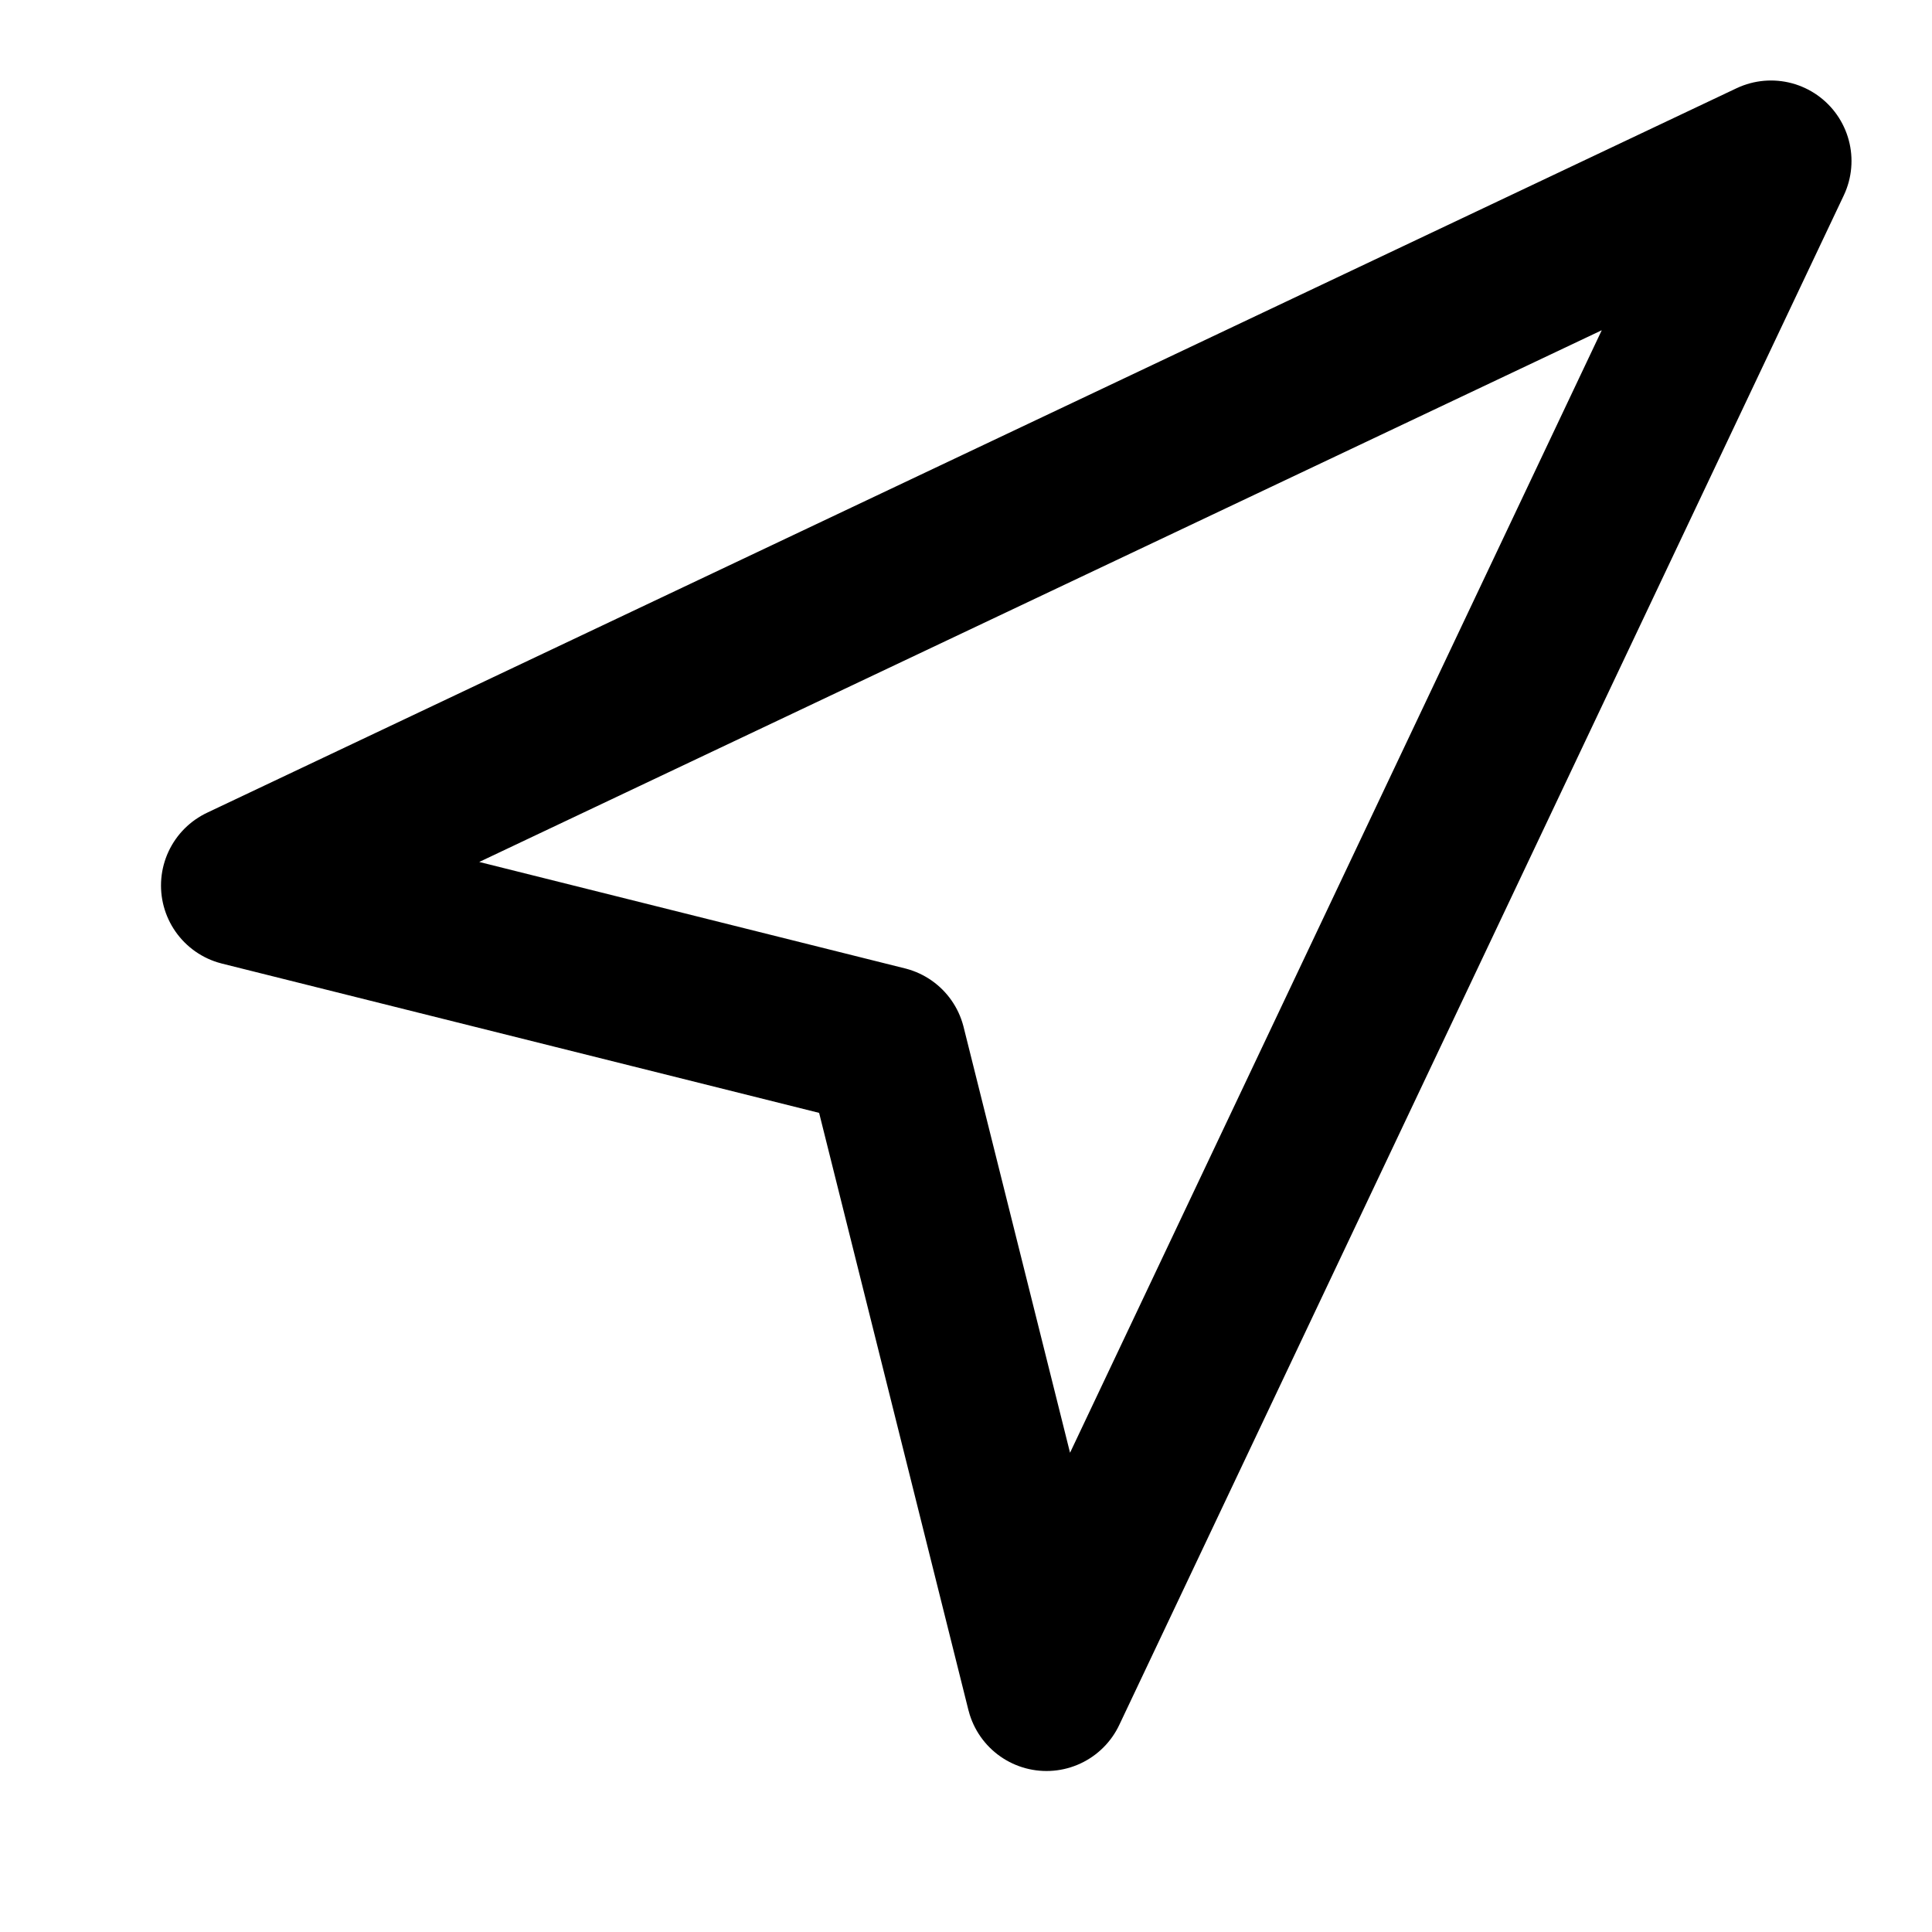
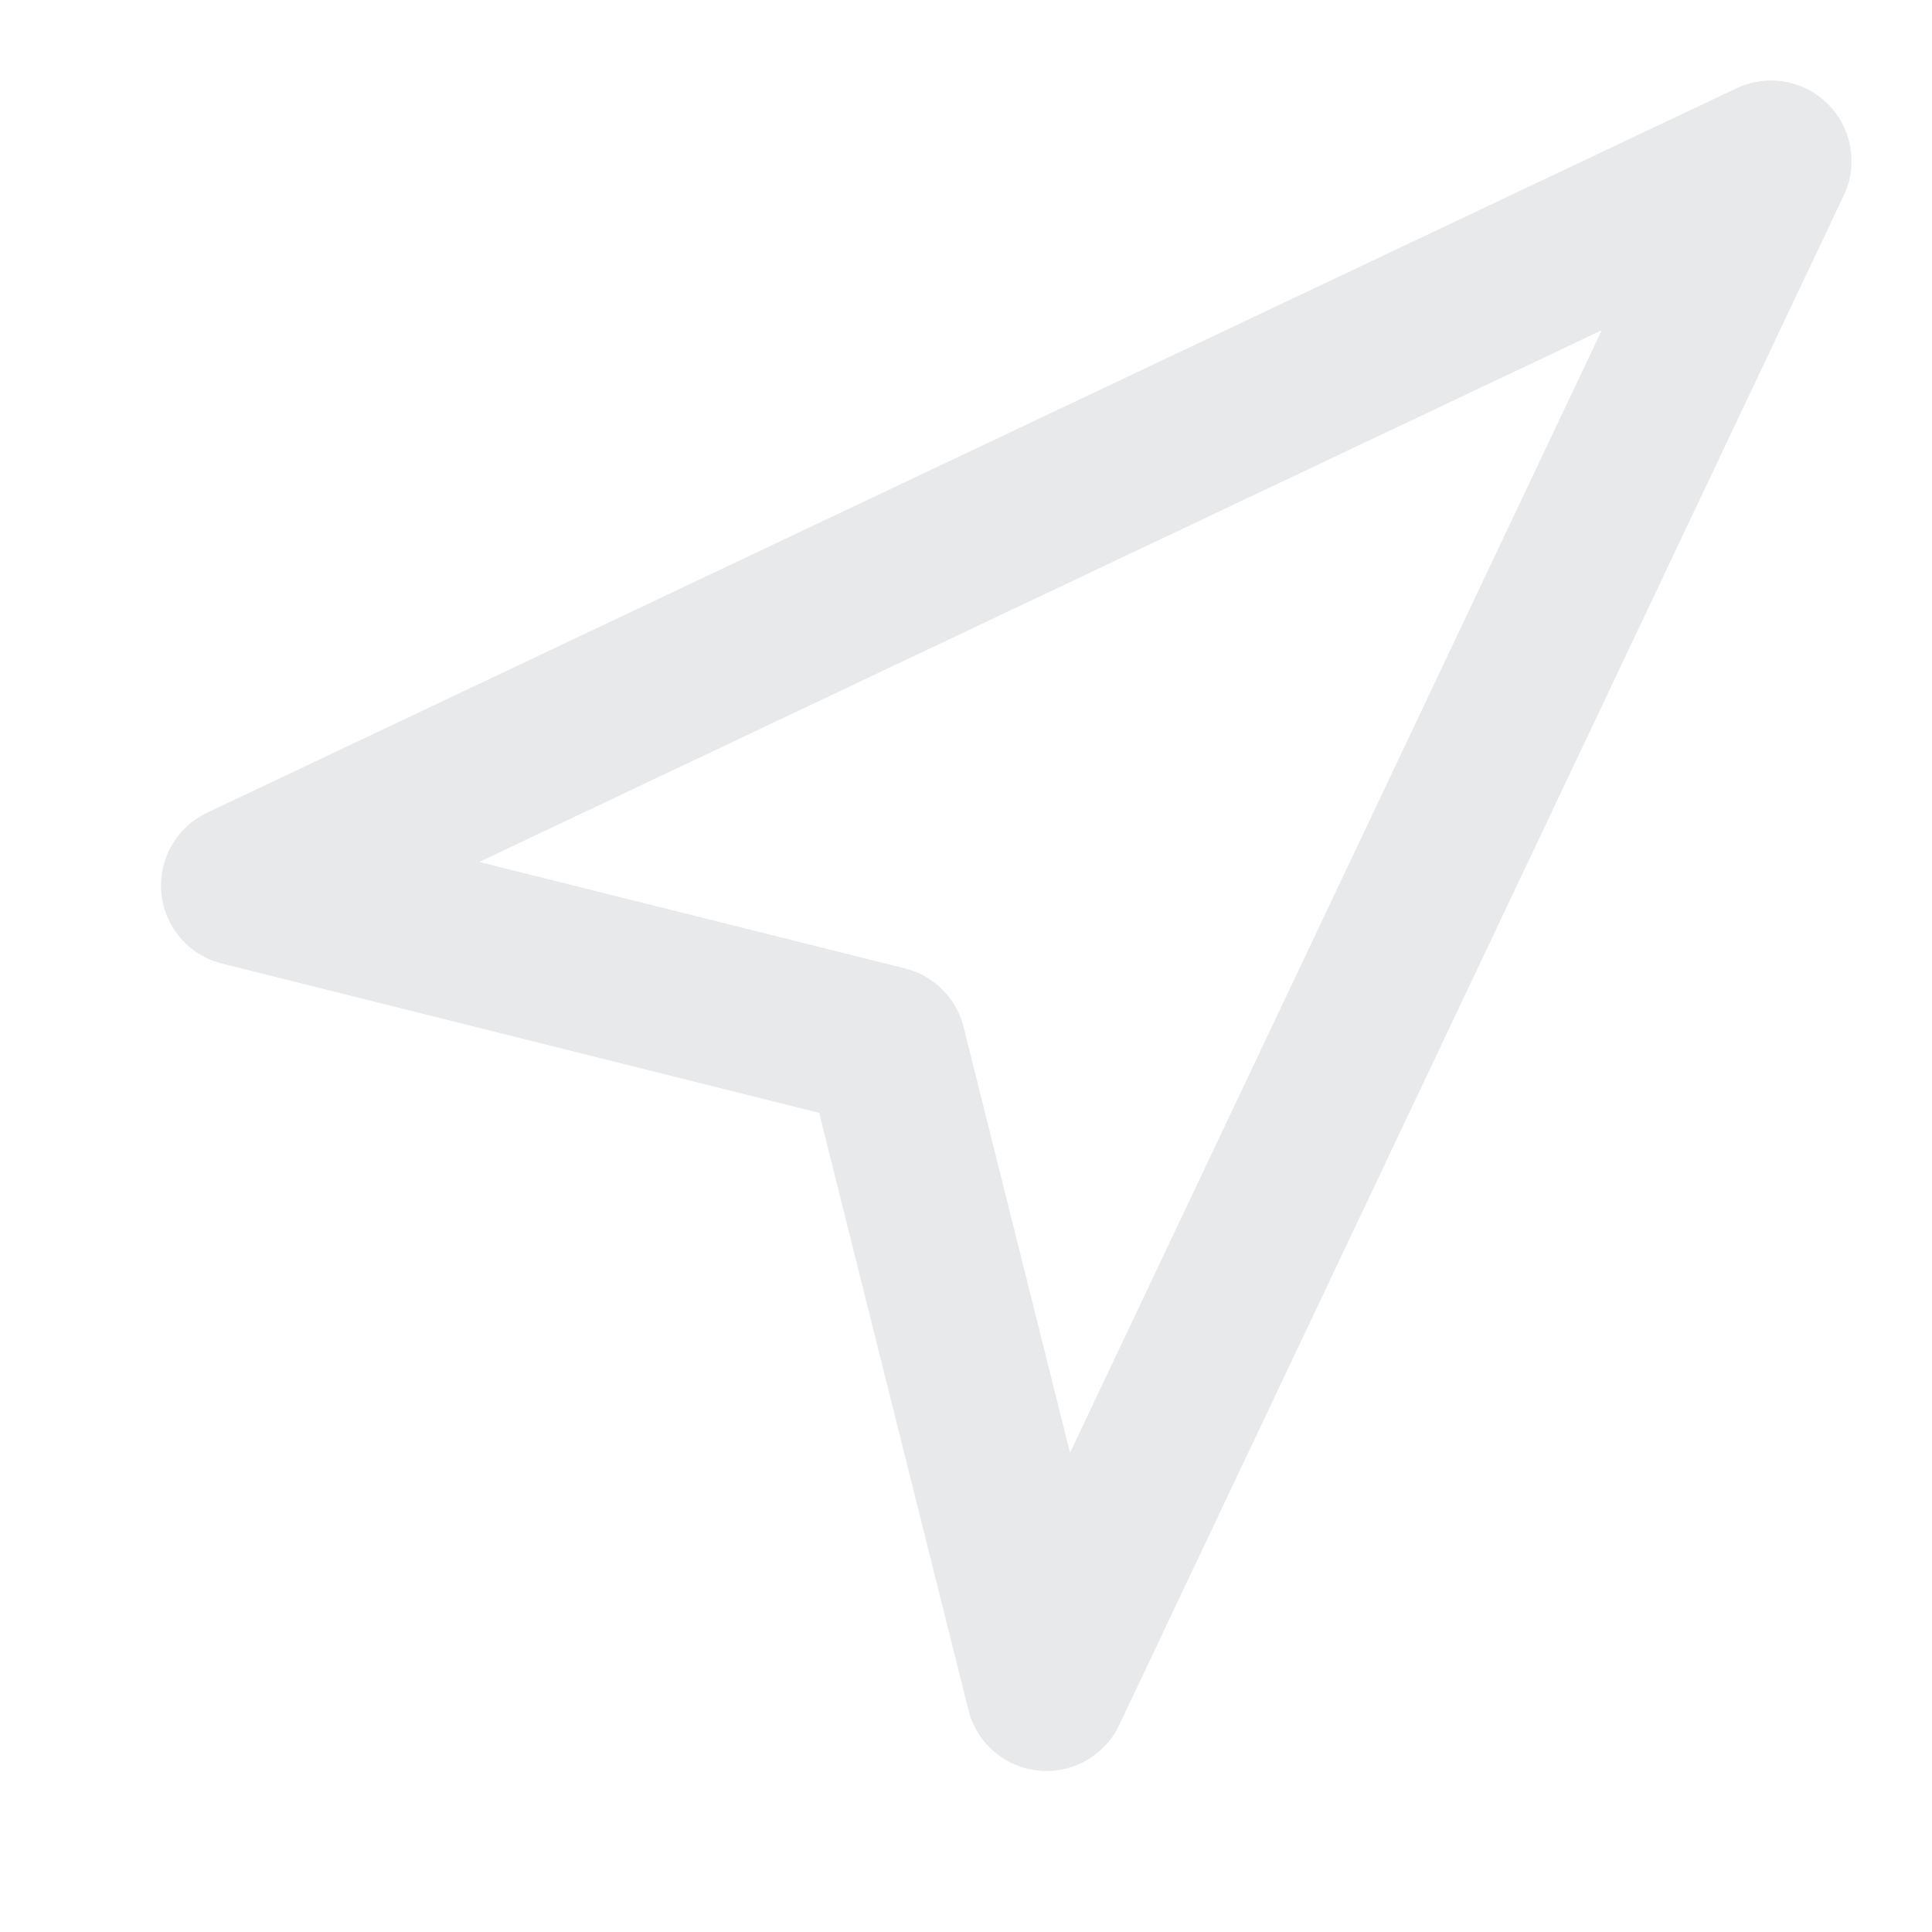
- <svg xmlns="http://www.w3.org/2000/svg" width="24" height="24" viewBox="0 0 24 24" fill="none" stroke="currentColor" stroke-width="2" stroke-linecap="round" stroke-linejoin="round" class="feather feather-navigation">
+ <svg xmlns="http://www.w3.org/2000/svg" width="24" height="24" viewBox="0 0 24 24" fill="none" stroke="#E8E9EB" stroke-width="2" stroke-linecap="round" stroke-linejoin="round" class="feather feather-navigation">
  <polygon points="3 11 22 2 13 21 11 13 3 11" />
</svg>
